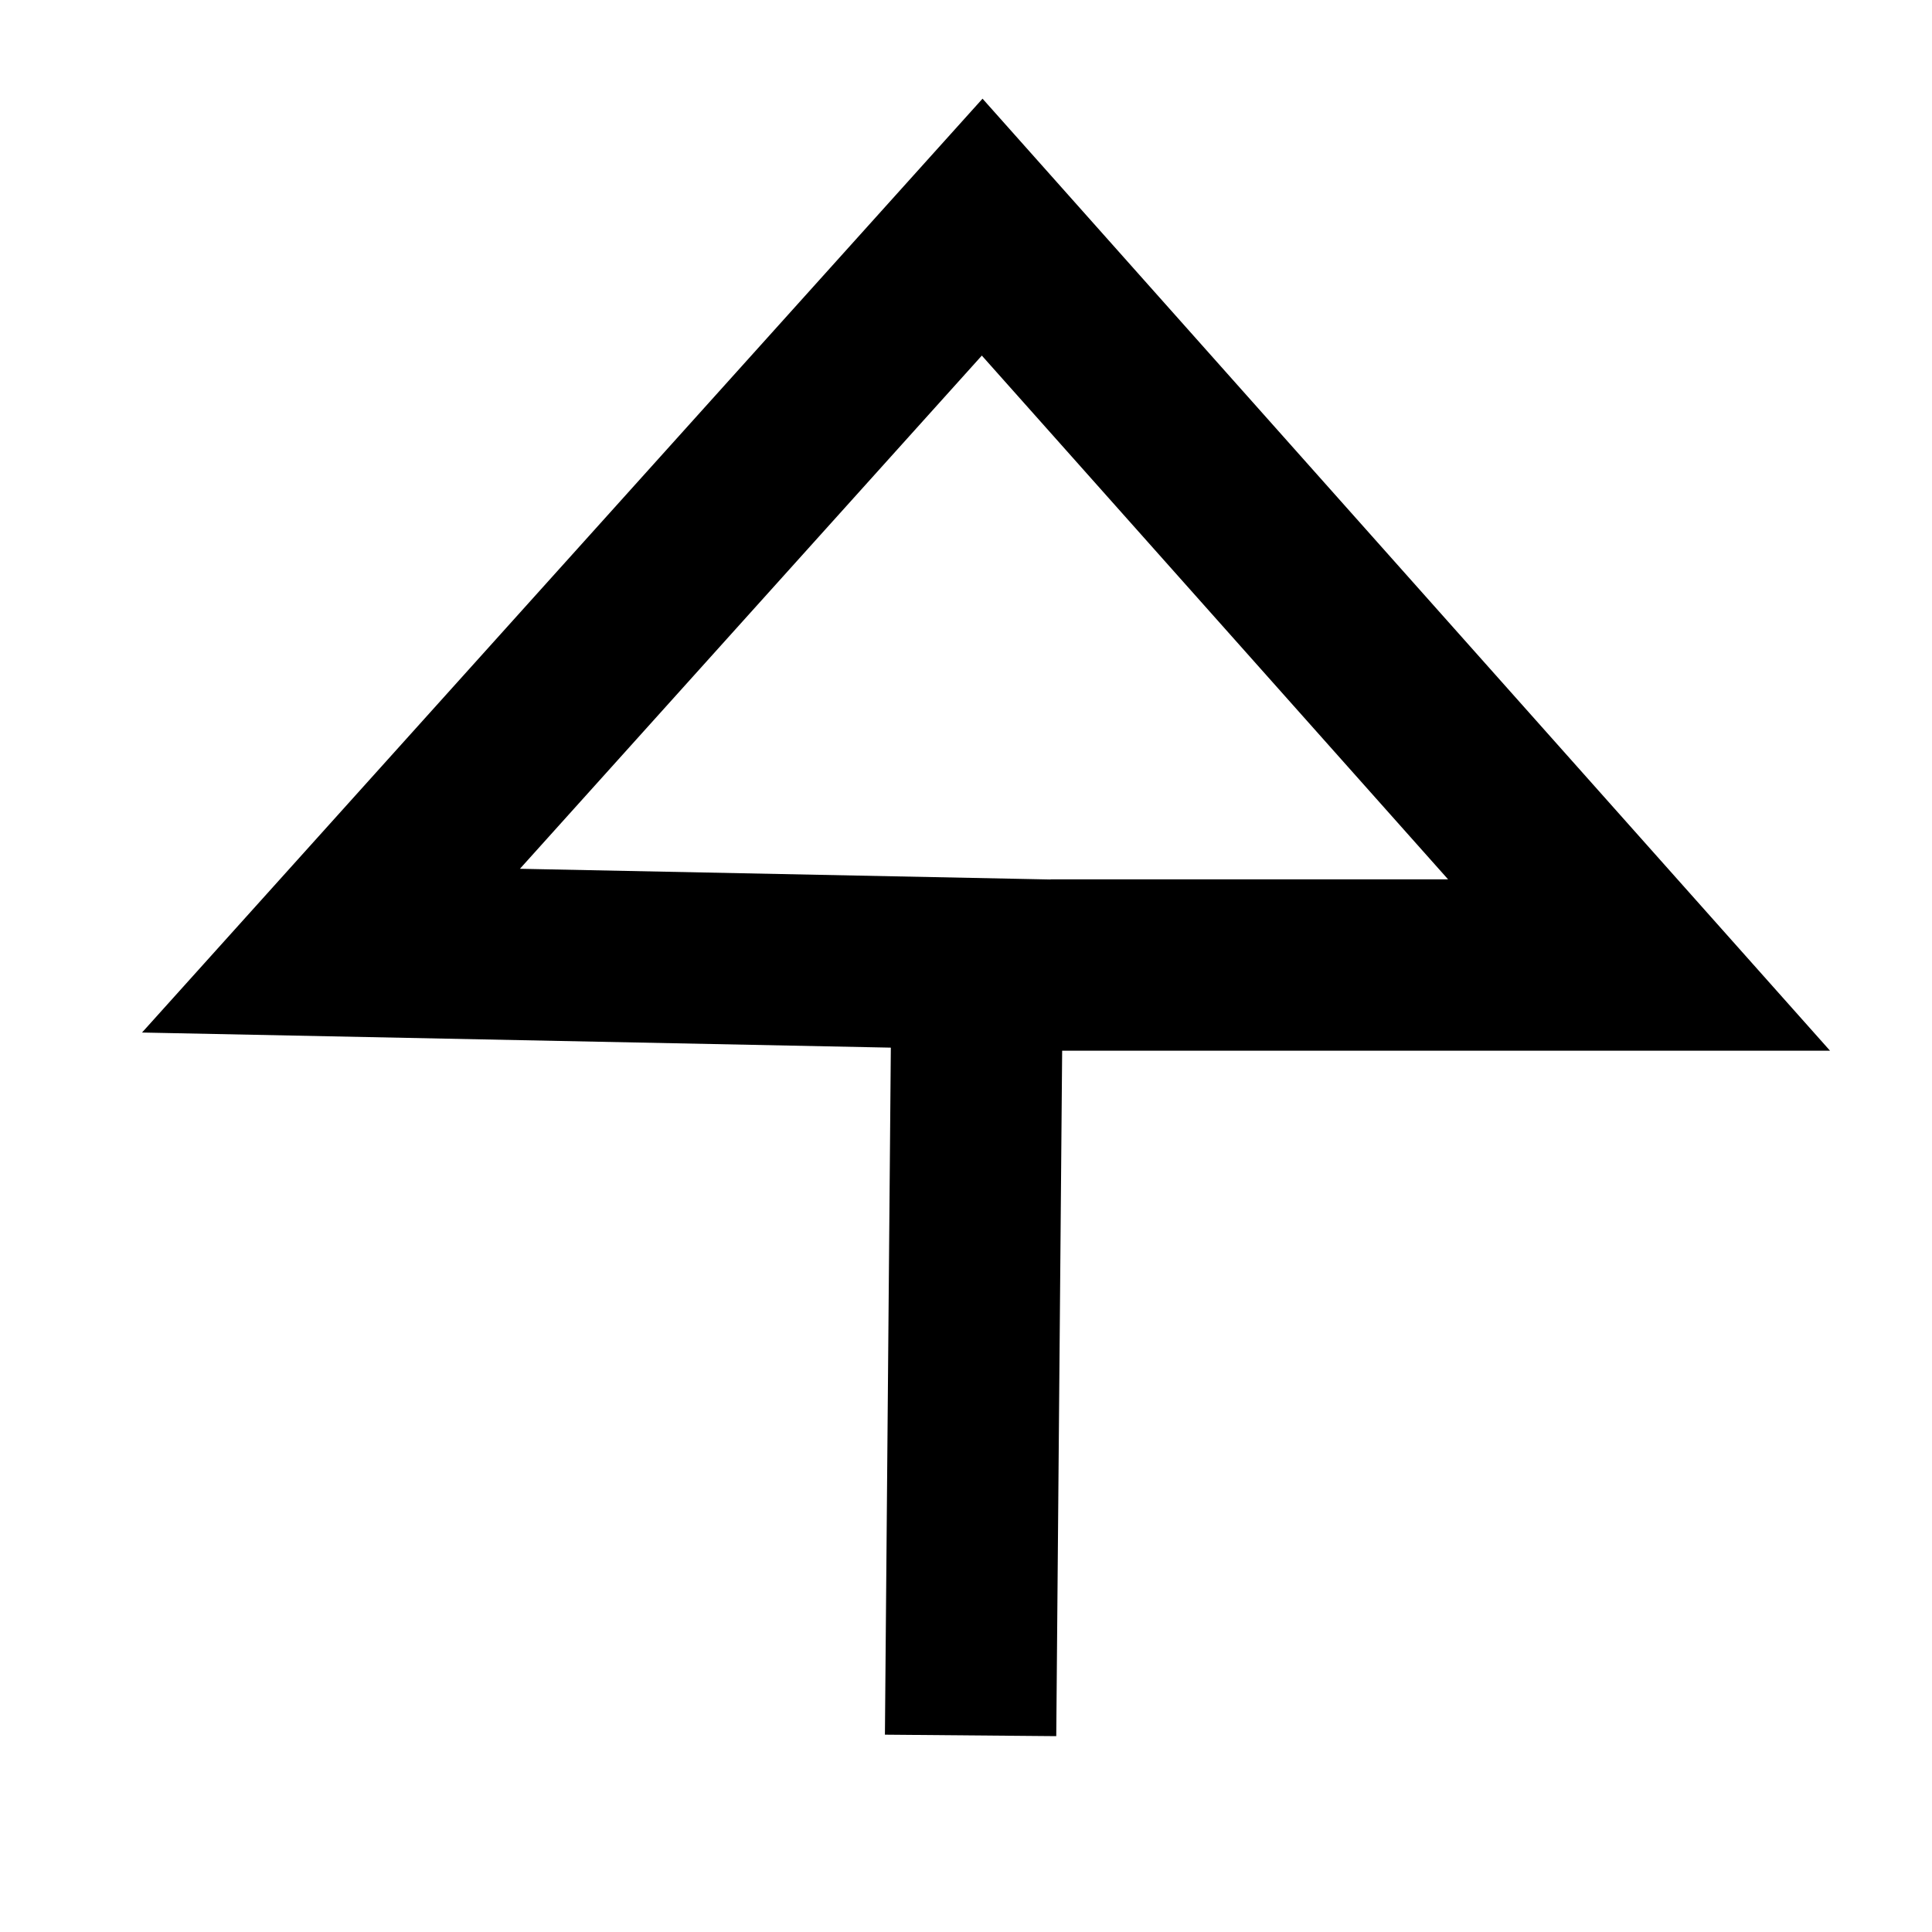
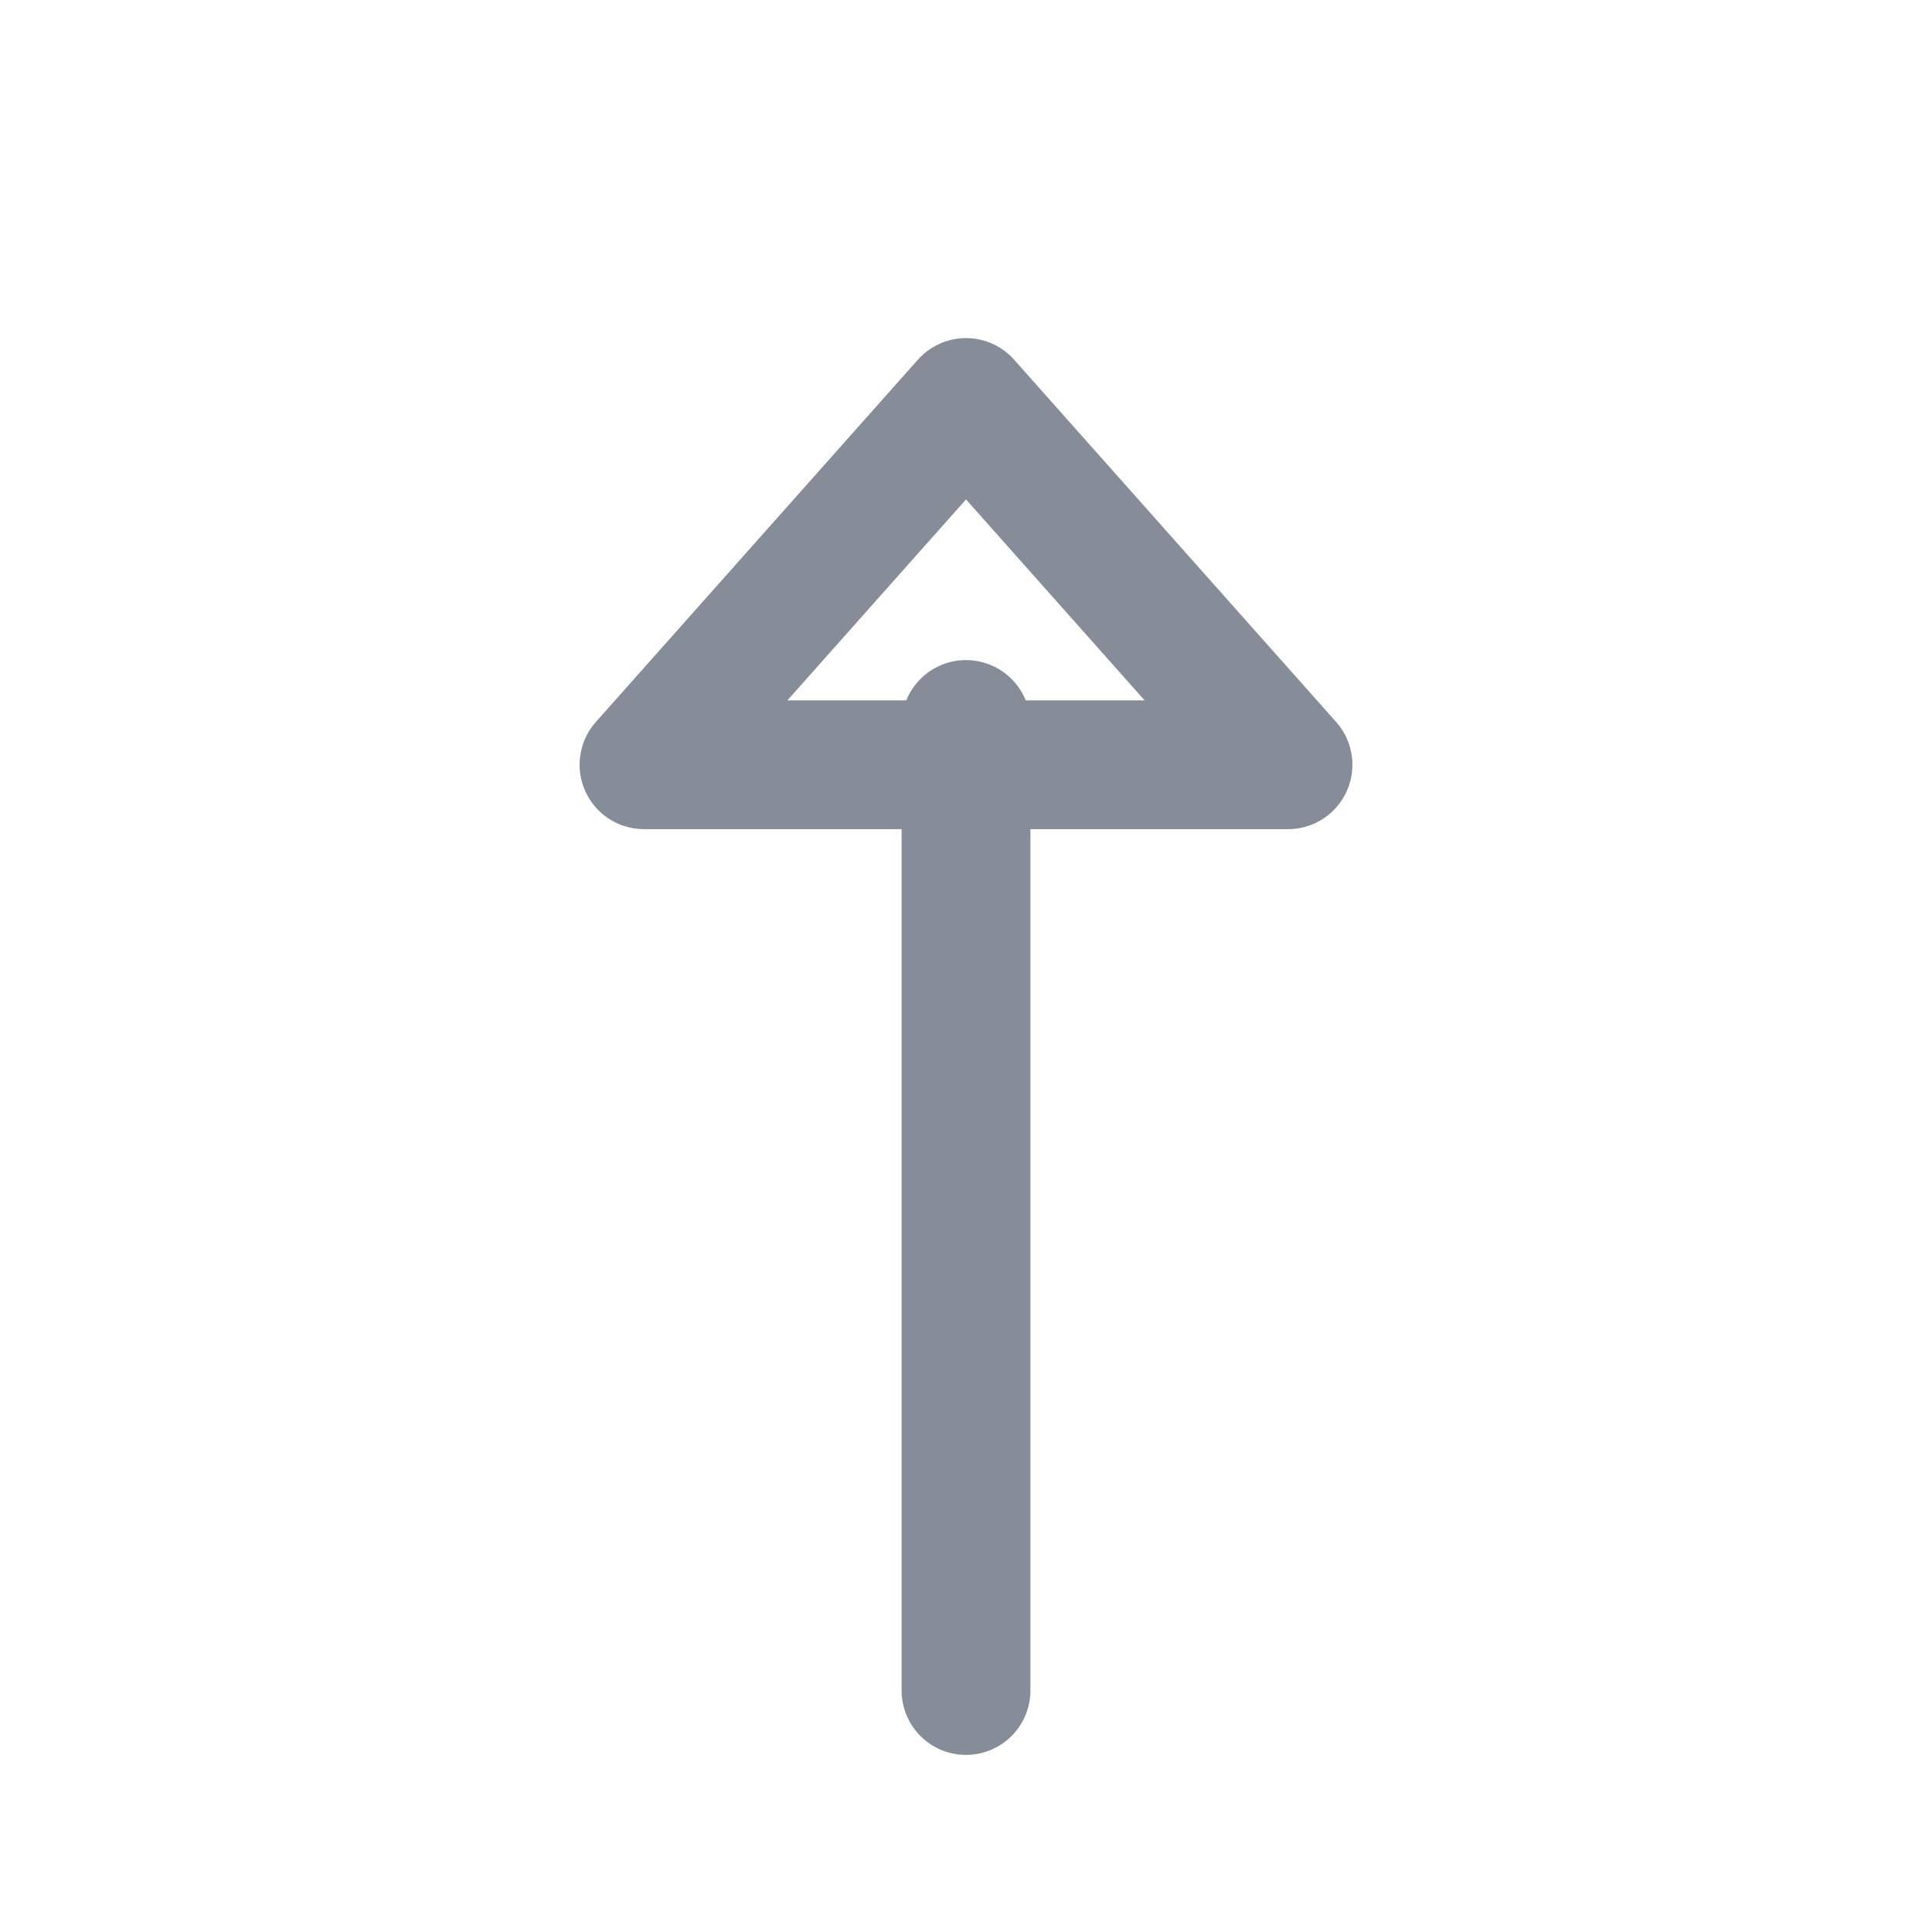
- <svg xmlns="http://www.w3.org/2000/svg" width="16" height="16" id="svg2" version="1.1">
-   <defs id="defs4" />
-   <g id="layer1" transform="translate(0,-1036.362)">
-     <path style="fill:none;stroke:#000000;stroke-width:1.419px;stroke-linecap:butt;stroke-linejoin:miter;stroke-opacity:1" d="m 8.038,1050.734 0.055,-6.391 -5.352,-0.108 5.393,-5.992 5.44,6.111 -4.874,0" id="path3005" />
-   </g>
+ <svg xmlns="http://www.w3.org/2000/svg" width="24" height="24" viewBox="0 0 24 24" fill="none" stroke="#878c99" stroke-width="1.6" stroke-linecap="round" stroke-linejoin="round">
+   <path d="M12 21V9" />
+   <path d="M8 9.5L12 5l4 4.5z" />
</svg>
